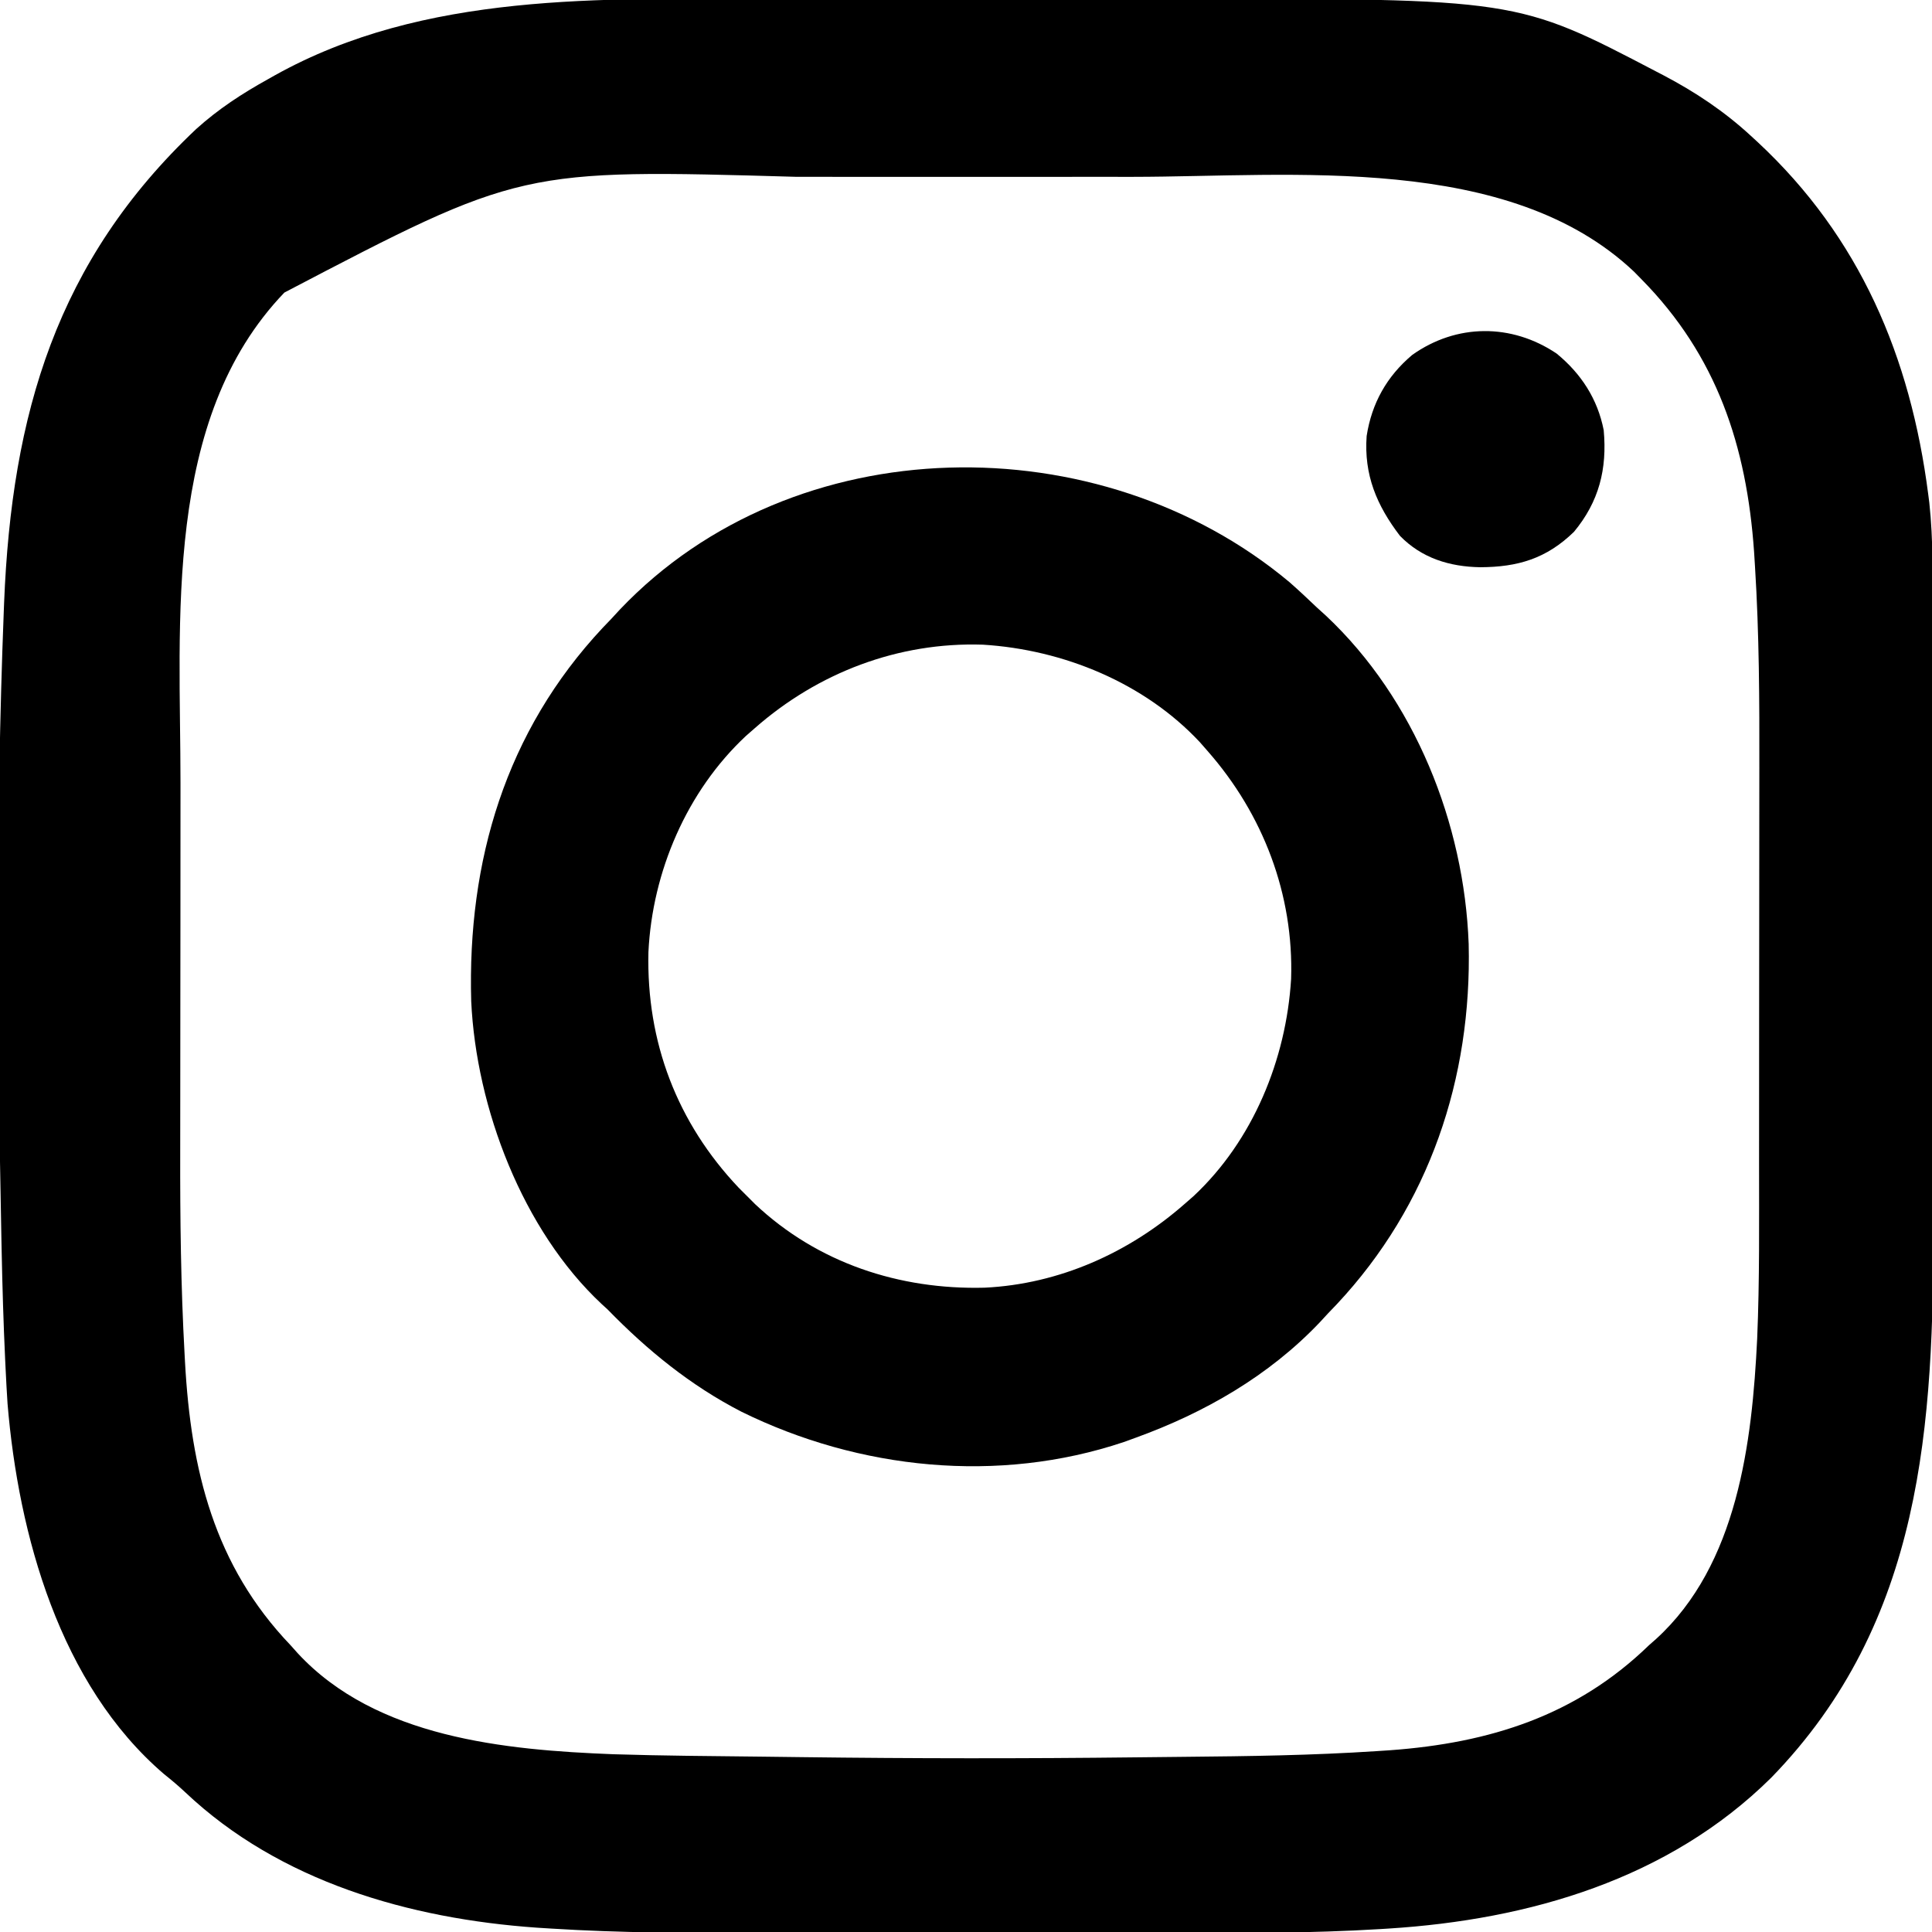
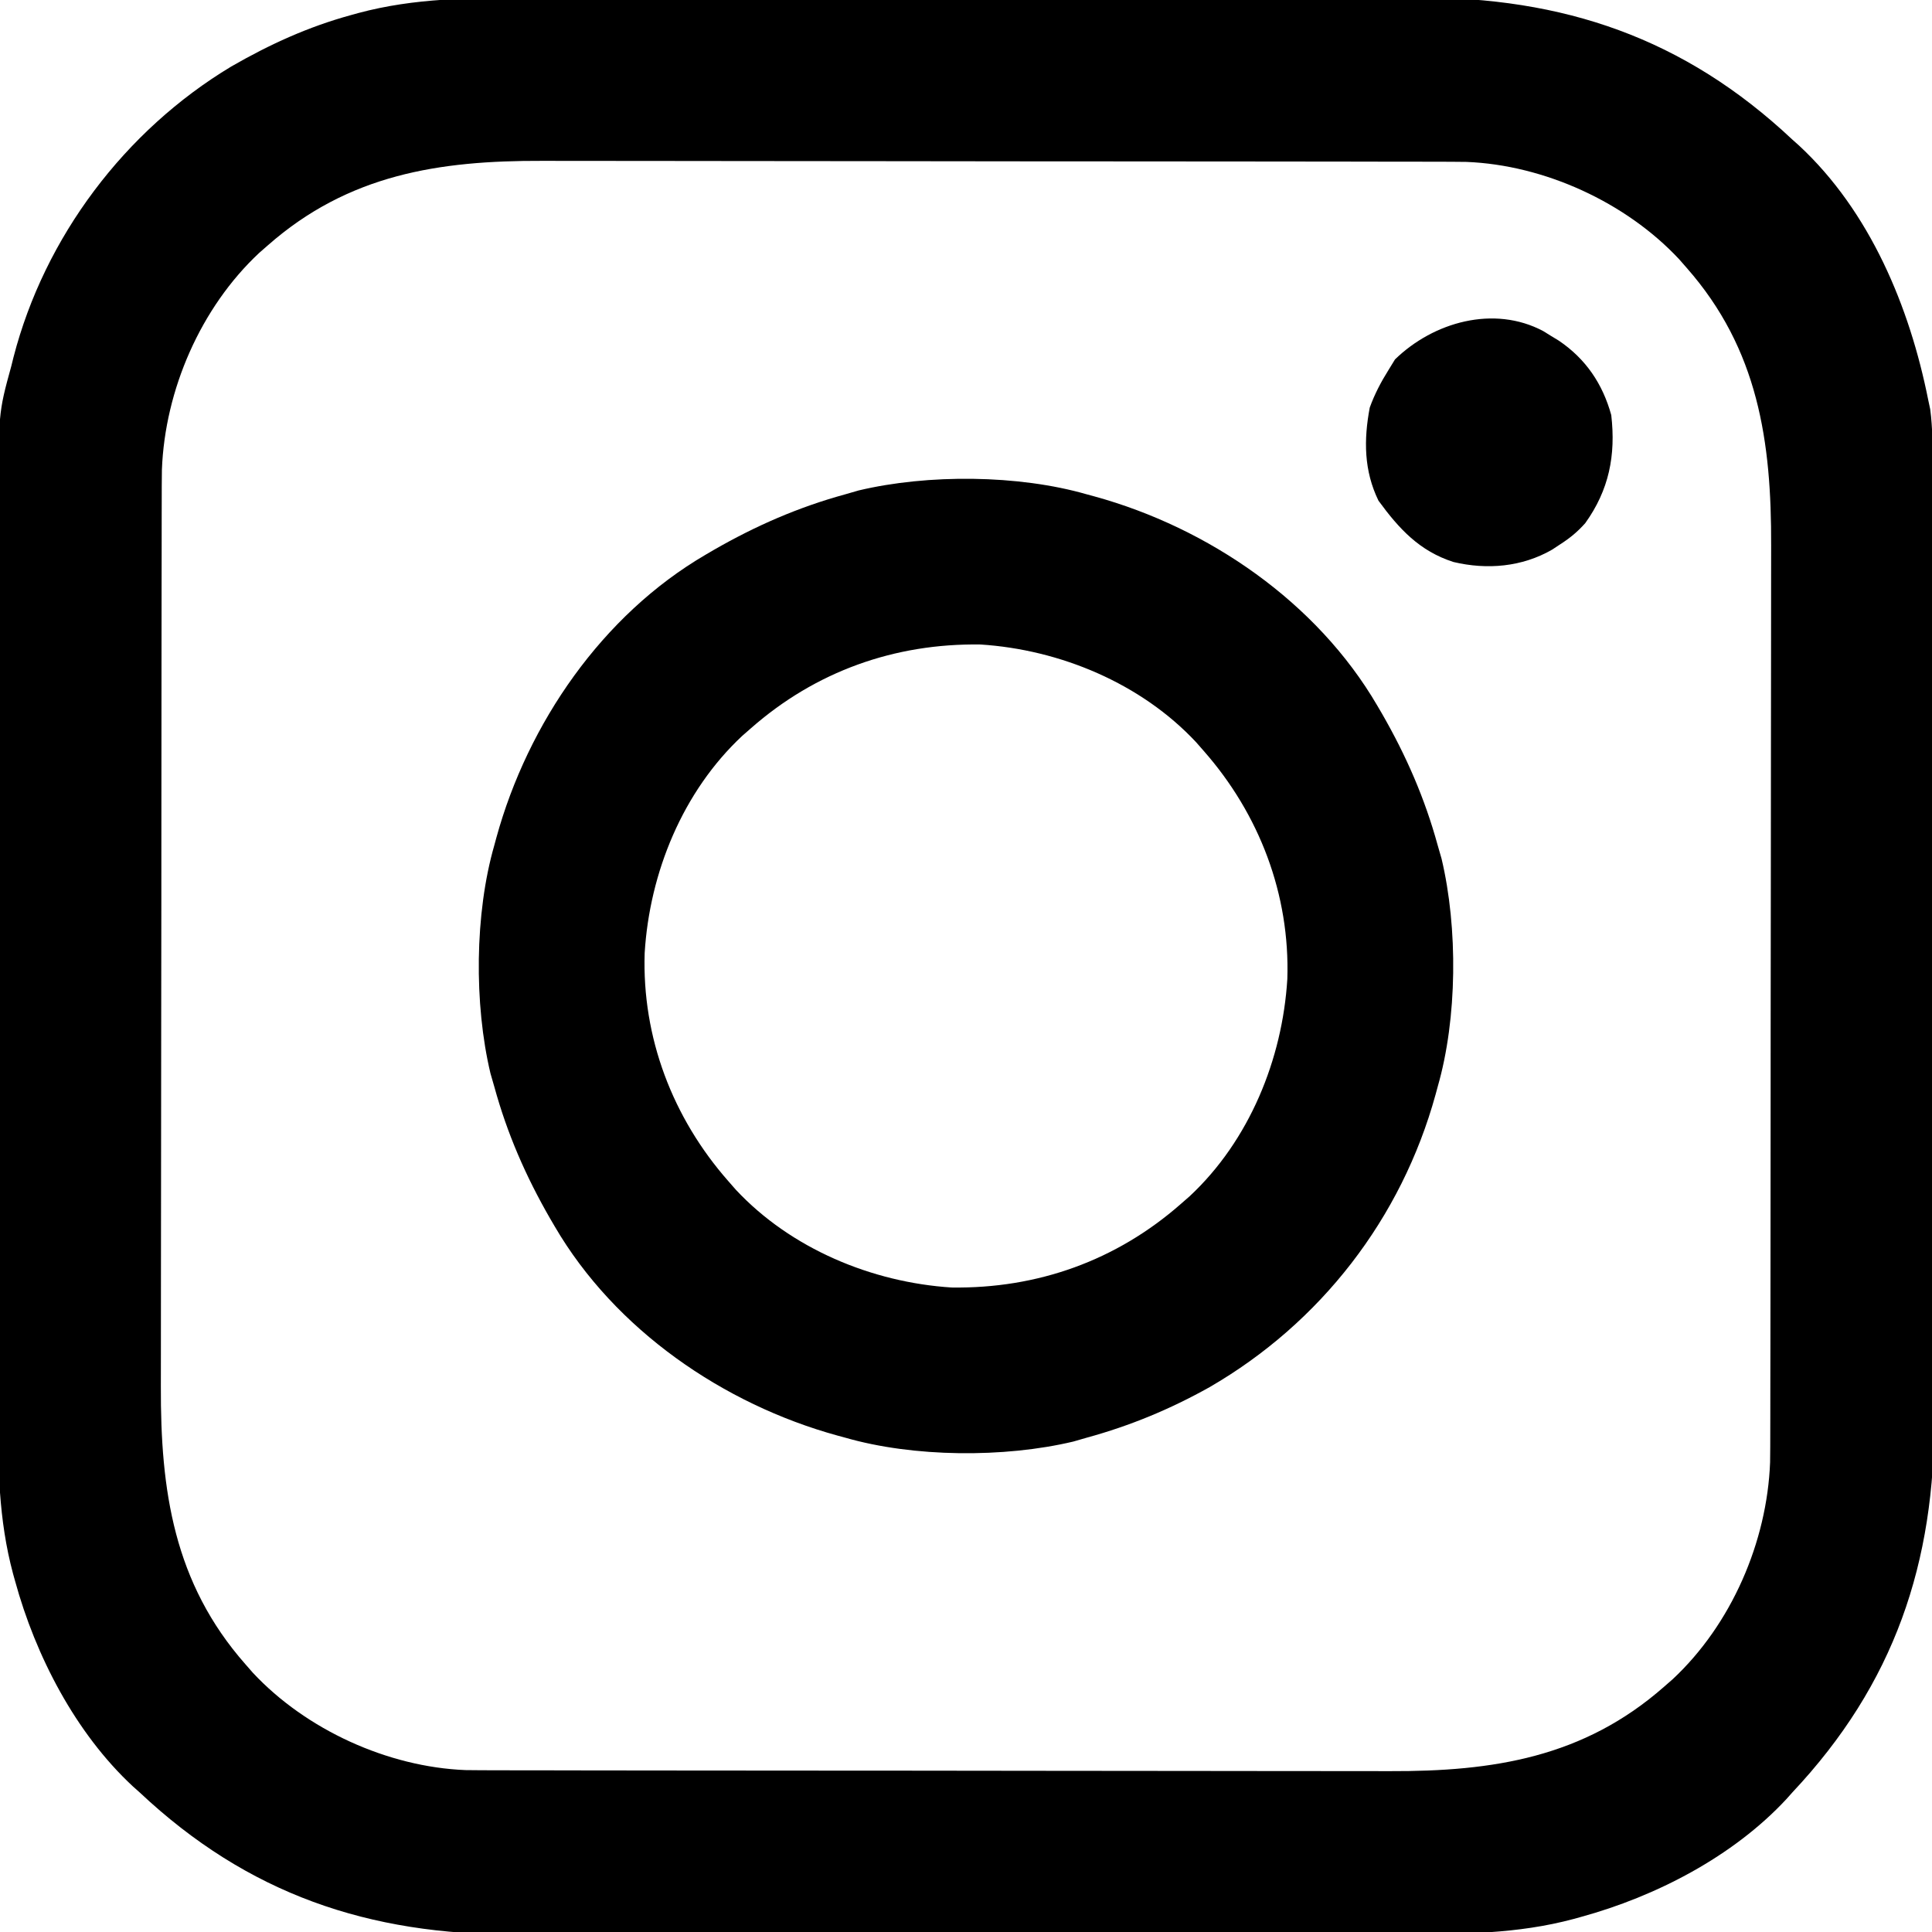
<svg xmlns="http://www.w3.org/2000/svg" version="1.1" width="512" height="512">
-   <path d="M0 0 C4.999 0.005 9.998 0 14.997 -0.003 C23.381 -0.006 31.765 -0.002 40.149 0.008 C49.747 0.019 59.344 0.015 68.942 0.004 C77.285 -0.005 85.629 -0.006 93.972 -0.001 C98.91 0.002 103.848 0.003 108.786 -0.004 C198.42 -0.109 198.42 -0.109 235.452 19.269 C236.053 19.581 236.653 19.893 237.272 20.214 C245.747 24.666 253.394 29.759 260.452 36.269 C261.064 36.831 261.675 37.393 262.305 37.972 C289.344 63.169 302.759 94.812 307.452 131.269 C307.591 132.34 307.591 132.34 307.733 133.433 C308.829 143.506 308.608 153.641 308.613 163.759 C308.618 165.935 308.623 168.111 308.628 170.288 C308.642 176.179 308.648 182.07 308.653 187.962 C308.655 191.655 308.66 195.348 308.664 199.041 C308.678 210.63 308.687 222.22 308.691 233.81 C308.692 235.785 308.692 235.785 308.693 237.801 C308.693 238.46 308.693 239.12 308.693 239.8 C308.697 251.115 308.718 262.43 308.742 273.745 C308.764 284.076 308.774 294.406 308.775 304.737 C308.776 310.887 308.782 317.037 308.8 323.187 C308.951 377.928 306.057 430.051 265.827 471.394 C238.65 498.287 201.712 509.013 164.386 511.361 C163.71 511.404 163.033 511.447 162.337 511.49 C143.805 512.623 125.262 512.563 106.703 512.537 C101.676 512.532 96.649 512.537 91.622 512.54 C83.19 512.544 74.759 512.539 66.328 512.529 C56.676 512.519 47.024 512.522 37.372 512.533 C28.982 512.542 20.592 512.543 12.202 512.538 C7.236 512.535 2.27 512.534 -2.696 512.541 C-20.981 512.563 -39.227 512.51 -57.481 511.361 C-59.378 511.242 -59.378 511.242 -61.312 511.12 C-95.013 508.748 -129.406 498.929 -154.419 475.276 C-156.257 473.543 -158.136 471.967 -160.11 470.394 C-187.699 446.737 -198.65 407.027 -201.548 372.269 C-201.754 369.185 -201.915 366.101 -202.063 363.015 C-202.105 362.145 -202.148 361.276 -202.191 360.38 C-202.637 350.846 -202.914 341.311 -203.11 331.769 C-203.131 330.767 -203.152 329.765 -203.173 328.734 C-204.271 273.338 -204.698 217.639 -202.548 162.269 C-202.504 161.138 -202.504 161.138 -202.459 159.985 C-200.454 110.05 -188.567 69.388 -151.548 34.456 C-145.664 29.153 -139.461 25.105 -132.548 21.269 C-131.959 20.936 -131.371 20.604 -130.764 20.261 C-91.103 -1.892 -44.031 -0.06 0 0 Z M-128.184 77.8 C-160.468 111.418 -155.708 164.922 -155.715 207.935 C-155.716 210.594 -155.718 213.253 -155.72 215.911 C-155.73 225.257 -155.734 234.603 -155.733 243.949 C-155.732 252.545 -155.743 261.141 -155.759 269.737 C-155.772 277.21 -155.777 284.684 -155.777 292.157 C-155.776 296.579 -155.779 301.001 -155.79 305.423 C-155.83 323.304 -155.623 341.127 -154.639 358.985 C-154.578 360.105 -154.578 360.105 -154.517 361.247 C-152.935 389.875 -146.807 415.09 -126.548 436.269 C-125.61 437.319 -125.61 437.319 -124.653 438.39 C-103.884 460.82 -69.707 464.045 -41.035 465.159 C-27.873 465.573 -14.699 465.652 -1.532 465.801 C1.928 465.841 5.387 465.885 8.847 465.929 C38.416 466.306 67.97 466.327 97.54 465.981 C101.791 465.931 106.041 465.885 110.292 465.847 C127.292 465.693 144.258 465.456 161.226 464.339 C162.414 464.261 163.603 464.183 164.828 464.102 C191.169 462.177 214.14 454.998 233.452 436.269 C234.065 435.73 234.677 435.191 235.308 434.636 C256.944 414.93 260.781 382.552 262.123 355.034 C262.777 339.52 262.617 323.976 262.62 308.452 C262.62 305.597 262.622 302.741 262.625 299.886 C262.634 289.864 262.638 279.842 262.638 269.82 C262.637 260.577 262.648 251.335 262.663 242.093 C262.677 234.077 262.682 226.06 262.681 218.044 C262.681 213.293 262.684 208.541 262.694 203.79 C262.732 185.96 262.662 168.176 261.543 150.375 C261.423 148.458 261.423 148.458 261.3 146.503 C259.332 118.412 251.423 94.53 231.452 74.269 C230.466 73.263 230.466 73.263 229.46 72.237 C196.138 40.775 138.899 47.099 96.809 47.134 C92.709 47.137 88.608 47.134 84.508 47.133 C77.632 47.131 70.757 47.133 63.882 47.138 C56.014 47.144 48.147 47.142 40.28 47.136 C33.435 47.132 26.591 47.131 19.747 47.134 C15.698 47.135 11.65 47.136 7.601 47.132 C-65.554 45.037 -65.554 45.037 -128.184 77.8 Z " fill="#000000" transform="translate(203.5477,-0.268651)" />
-   <path d="M0 0 C2.485 2.185 4.887 4.435 7.277 6.723 C8.074 7.445 8.871 8.166 9.691 8.91 C33.2 31 46.32 63.949 47.492 95.867 C48.343 131.476 37.088 165.144 12.539 191.363 C11.793 192.142 11.046 192.92 10.277 193.723 C9.521 194.542 8.764 195.362 7.984 196.207 C-5.484 210.357 -22.47 220.106 -40.723 226.723 C-41.771 227.104 -42.819 227.486 -43.898 227.879 C-77.116 239.022 -114.035 235.204 -145.223 219.848 C-158.719 212.901 -170.15 203.581 -180.723 192.723 C-181.229 192.261 -181.736 191.8 -182.258 191.324 C-203.23 171.737 -215.521 139.362 -216.847 111.067 C-217.889 73.903 -207.729 39.579 -181.984 12.082 C-181.238 11.303 -180.492 10.525 -179.723 9.723 C-178.966 8.903 -178.209 8.083 -177.43 7.238 C-131.223 -41.305 -50.271 -42.048 0 0 Z M-141.723 38.723 C-142.484 39.389 -143.246 40.056 -144.031 40.742 C-159.725 55.403 -168.849 76.744 -169.883 98.02 C-170.452 121.858 -162.293 143.251 -145.957 160.488 C-145.22 161.226 -144.482 161.963 -143.723 162.723 C-143.027 163.419 -142.33 164.115 -141.613 164.832 C-125.037 180.44 -103.352 187.554 -80.809 186.973 C-61.012 186.032 -42.477 177.701 -27.723 164.723 C-26.961 164.056 -26.199 163.39 -25.414 162.703 C-9.657 147.983 -0.873 126.479 0.434 105.176 C1.16 82.767 -6.974 61.488 -21.723 44.723 C-22.389 43.961 -23.056 43.199 -23.742 42.414 C-38.462 26.657 -59.966 17.873 -81.27 16.566 C-103.678 15.84 -124.957 23.974 -141.723 38.723 Z " fill="#000000" transform="translate(341.7227,154.2773)" />
-   <path d="M0 0 C6.482 5.31 10.854 12.009 12.48 20.305 C13.419 30.593 11.235 39.262 4.586 47.258 C-2.741 54.381 -10.327 56.586 -20.251 56.626 C-28.342 56.491 -35.752 54.232 -41.52 48.305 C-47.692 40.213 -51.083 32.153 -50.344 21.855 C-48.992 13.156 -45.009 6.045 -38.27 0.367 C-26.535 -7.967 -11.929 -8.026 0 0 Z " fill="#000000" transform="translate(412.5195,93.69531)" />
+   <path d="M0 0 C2.803 -0.005 5.606 -0.016 8.409 -0.026 C15.188 -0.048 21.968 -0.048 28.748 -0.039 C34.267 -0.033 39.787 -0.034 45.306 -0.041 C46.096 -0.042 46.886 -0.043 47.7 -0.043 C49.306 -0.045 50.912 -0.047 52.518 -0.049 C67.527 -0.066 82.537 -0.057 97.546 -0.04 C111.226 -0.025 124.905 -0.04 138.585 -0.069 C152.689 -0.098 166.793 -0.109 180.898 -0.1 C182.498 -0.099 184.099 -0.098 185.7 -0.097 C186.487 -0.096 187.274 -0.096 188.085 -0.095 C193.585 -0.093 199.084 -0.103 204.583 -0.117 C211.305 -0.135 218.026 -0.135 224.748 -0.112 C228.165 -0.101 231.582 -0.1 235 -0.116 C274.09 -0.286 306.1 10.573 334.771 37.533 C335.361 38.059 335.951 38.585 336.56 39.127 C355.348 56.58 365.86 81.881 370.771 106.533 C371.031 107.752 371.031 107.752 371.297 108.996 C371.969 114.013 371.922 118.977 371.924 124.034 C371.931 125.781 371.931 125.781 371.938 127.564 C371.949 130.79 371.955 134.015 371.96 137.241 C371.966 140.724 371.977 144.207 371.988 147.69 C372.013 156.101 372.027 164.513 372.04 172.924 C372.044 175.304 372.048 177.684 372.052 180.064 C372.077 194.871 372.099 209.679 372.112 224.486 C372.115 227.914 372.118 231.342 372.121 234.77 C372.121 235.621 372.122 236.473 372.123 237.351 C372.135 251.115 372.169 264.879 372.21 278.644 C372.253 292.806 372.276 306.969 372.282 321.132 C372.285 329.071 372.297 337.01 372.33 344.949 C372.358 351.718 372.369 358.487 372.358 365.257 C372.352 368.701 372.355 372.144 372.38 375.588 C372.62 414.758 361.788 446.803 334.771 475.533 C334.245 476.124 333.719 476.714 333.177 477.323 C319.046 492.535 298.58 503.108 278.771 508.533 C278.133 508.711 277.496 508.888 276.839 509.07 C261.808 513.101 247.015 513.108 231.541 513.067 C228.738 513.072 225.935 513.083 223.132 513.093 C216.353 513.114 209.573 513.115 202.793 513.106 C197.274 513.1 191.754 513.101 186.235 513.108 C185.445 513.109 184.655 513.109 183.841 513.11 C182.235 513.112 180.629 513.114 179.023 513.116 C164.014 513.132 149.004 513.124 133.995 513.107 C120.315 513.092 106.636 513.107 92.956 513.136 C78.852 513.165 64.748 513.176 50.643 513.167 C49.043 513.166 47.442 513.165 45.841 513.164 C45.054 513.163 44.267 513.163 43.456 513.162 C37.956 513.16 32.457 513.17 26.958 513.184 C20.236 513.202 13.515 513.202 6.793 513.179 C3.376 513.168 -0.041 513.167 -3.459 513.183 C-42.549 513.353 -74.559 502.494 -103.229 475.533 C-104.115 474.745 -104.115 474.745 -105.019 473.94 C-120.232 459.808 -130.801 439.343 -136.229 419.533 C-136.495 418.579 -136.495 418.579 -136.767 417.604 C-140.642 403.189 -140.805 389.051 -140.738 374.2 C-140.726 370.71 -140.739 367.22 -140.748 363.729 C-140.761 356.92 -140.754 350.111 -140.739 343.302 C-140.722 335.353 -140.725 327.404 -140.729 319.454 C-140.735 305.262 -140.721 291.07 -140.696 276.877 C-140.672 263.141 -140.665 249.405 -140.676 235.668 C-140.687 220.663 -140.689 205.658 -140.674 190.654 C-140.673 189.051 -140.671 187.448 -140.67 185.845 C-140.669 185.057 -140.668 184.268 -140.668 183.456 C-140.663 177.929 -140.665 172.402 -140.669 166.875 C-140.674 160.133 -140.668 153.391 -140.648 146.648 C-140.638 143.215 -140.633 139.783 -140.641 136.35 C-140.683 110.1 -140.683 110.1 -137.229 97.533 C-137.038 96.761 -136.846 95.988 -136.648 95.192 C-128.407 63.326 -107.115 35.092 -78.944 18.16 C-68.764 12.3 -58.574 7.64 -47.229 4.533 C-46.592 4.356 -45.955 4.179 -45.298 3.997 C-30.267 -0.035 -15.474 -0.041 0 0 Z M-69.229 65.533 C-69.991 66.2 -70.753 66.866 -71.538 67.553 C-87.055 82.048 -96.521 103.87 -97.323 125.005 C-97.364 127.855 -97.372 130.704 -97.37 133.555 C-97.373 134.645 -97.376 135.734 -97.379 136.856 C-97.388 140.495 -97.389 144.134 -97.391 147.773 C-97.395 150.387 -97.4 153.001 -97.406 155.615 C-97.419 162.711 -97.425 169.806 -97.43 176.902 C-97.432 181.34 -97.437 185.777 -97.441 190.215 C-97.453 202.523 -97.464 214.831 -97.467 227.138 C-97.467 227.925 -97.467 228.712 -97.468 229.522 C-97.468 230.311 -97.468 231.1 -97.468 231.912 C-97.469 233.51 -97.469 235.107 -97.47 236.705 C-97.47 237.498 -97.47 238.29 -97.47 239.107 C-97.474 251.931 -97.492 264.755 -97.515 277.579 C-97.539 290.772 -97.551 303.965 -97.552 317.158 C-97.553 324.555 -97.559 331.952 -97.577 339.348 C-97.593 345.65 -97.598 351.952 -97.59 358.254 C-97.586 361.462 -97.588 364.67 -97.601 367.878 C-97.702 395.555 -94.188 419.982 -75.229 441.533 C-74.23 442.676 -74.23 442.676 -73.21 443.842 C-59.112 458.934 -37.464 468.818 -16.837 469.627 C-13.973 469.668 -11.11 469.676 -8.245 469.674 C-7.148 469.677 -6.051 469.68 -4.92 469.683 C-1.248 469.692 2.424 469.693 6.096 469.695 C8.732 469.699 11.367 469.704 14.002 469.71 C21.159 469.723 28.317 469.729 35.474 469.734 C39.95 469.736 44.425 469.741 48.901 469.745 C61.31 469.757 73.718 469.768 86.127 469.771 C87.318 469.771 87.318 469.771 88.532 469.772 C89.725 469.772 89.725 469.772 90.942 469.772 C92.553 469.773 94.165 469.773 95.776 469.774 C96.575 469.774 97.375 469.774 98.198 469.774 C111.133 469.778 124.068 469.796 137.002 469.819 C150.305 469.843 163.608 469.855 176.911 469.856 C184.371 469.857 191.83 469.863 199.29 469.881 C205.646 469.897 212.001 469.902 218.357 469.893 C221.593 469.89 224.83 469.892 228.066 469.905 C255.466 470.004 279.442 466.295 300.771 447.533 C301.532 446.867 302.294 446.201 303.079 445.514 C318.596 431.019 328.062 409.197 328.864 388.062 C328.905 385.212 328.913 382.362 328.911 379.511 C328.914 378.422 328.917 377.333 328.92 376.211 C328.929 372.572 328.93 368.933 328.932 365.293 C328.936 362.679 328.941 360.066 328.947 357.452 C328.96 350.356 328.966 343.261 328.971 336.165 C328.973 331.727 328.978 327.289 328.982 322.852 C328.994 310.544 329.005 298.236 329.008 285.929 C329.008 285.142 329.009 284.355 329.009 283.544 C329.009 282.756 329.009 281.967 329.009 281.155 C329.01 279.557 329.01 277.96 329.011 276.362 C329.011 275.569 329.011 274.777 329.011 273.96 C329.015 261.136 329.033 248.312 329.056 235.488 C329.08 222.295 329.092 209.102 329.093 195.908 C329.094 188.512 329.1 181.115 329.118 173.719 C329.134 167.417 329.139 161.115 329.131 154.813 C329.127 151.605 329.129 148.397 329.142 145.189 C329.243 117.512 325.729 93.085 306.771 71.533 C306.104 70.772 305.438 70.01 304.751 69.225 C290.653 54.133 269.005 44.249 248.378 43.44 C245.514 43.399 242.651 43.391 239.786 43.393 C238.689 43.39 237.592 43.387 236.461 43.384 C232.789 43.375 229.117 43.374 225.445 43.372 C222.809 43.368 220.174 43.363 217.539 43.357 C210.382 43.344 203.224 43.338 196.067 43.333 C191.591 43.33 187.116 43.326 182.64 43.322 C170.231 43.31 157.823 43.299 145.414 43.296 C144.62 43.296 143.827 43.295 143.009 43.295 C141.816 43.295 141.816 43.295 140.599 43.295 C138.988 43.294 137.376 43.294 135.765 43.293 C134.966 43.293 134.166 43.293 133.343 43.293 C120.408 43.289 107.473 43.271 94.539 43.248 C81.236 43.224 67.933 43.212 54.63 43.211 C47.17 43.21 39.711 43.204 32.251 43.186 C25.895 43.17 19.54 43.165 13.184 43.173 C9.948 43.177 6.711 43.175 3.475 43.162 C-23.925 43.063 -47.901 46.772 -69.229 65.533 Z " fill="#000000" transform="translate(140.2295,-0.5334473)" />
+   <path d="M0 0 C1.012 0.274 1.012 0.274 2.045 0.554 C32.318 8.883 61.013 28.597 77 56 C77.409 56.7 77.819 57.399 78.241 58.12 C84.67 69.301 89.589 80.562 93 93 C93.509 94.762 93.509 94.762 94.027 96.559 C98.39 114.913 98.216 138.902 93 157 C92.817 157.675 92.635 158.35 92.446 159.045 C83.409 191.892 61.959 219.599 32.531 236.621 C22.094 242.459 11.526 246.839 0 250 C-1.174 250.339 -2.349 250.678 -3.559 251.027 C-21.913 255.39 -45.902 255.216 -64 250 C-64.675 249.817 -65.35 249.635 -66.045 249.446 C-96.318 241.117 -125.013 221.403 -141 194 C-141.409 193.3 -141.819 192.601 -142.241 191.88 C-148.67 180.699 -153.589 169.438 -157 157 C-157.339 155.826 -157.678 154.651 -158.027 153.441 C-162.39 135.087 -162.216 111.098 -157 93 C-156.726 91.988 -156.726 91.988 -156.446 90.955 C-148.117 60.682 -128.403 31.987 -101 16 C-99.951 15.386 -99.951 15.386 -98.88 14.759 C-87.699 8.33 -76.438 3.411 -64 0 C-62.826 -0.339 -61.651 -0.678 -60.441 -1.027 C-42.087 -5.39 -18.098 -5.216 0 0 Z M-89 62 C-89.762 62.666 -90.524 63.333 -91.309 64.02 C-107.066 78.739 -115.849 100.244 -117.156 121.547 C-117.883 143.955 -109.748 165.234 -95 182 C-94 183.143 -94 183.143 -92.98 184.309 C-78.412 199.904 -56.938 208.855 -35.816 210.203 C-13.086 210.531 7.848 203.088 25 188 C25.762 187.334 26.524 186.667 27.309 185.98 C43.066 171.261 51.849 149.756 53.156 128.453 C53.883 106.045 45.748 84.766 31 68 C30.334 67.238 29.667 66.476 28.98 65.691 C14.412 50.096 -7.062 41.145 -28.184 39.797 C-50.914 39.469 -71.848 46.912 -89 62 Z " fill="#000000" transform="translate(288,131)" />
+   <path d="M0 0 C0.666 0.414 1.333 0.828 2.02 1.254 C2.717 1.678 3.414 2.102 4.133 2.539 C11.265 7.361 15.739 13.976 18.02 22.254 C19.248 32.937 17.436 42.097 11.125 50.895 C9.07 53.197 7.164 54.772 4.582 56.441 C3.47 57.174 3.47 57.174 2.336 57.922 C-5.644 62.511 -14.872 63.307 -23.793 61.191 C-32.797 58.308 -38.239 52.381 -43.668 44.941 C-47.533 37.027 -47.601 28.825 -45.98 20.254 C-44.672 16.657 -43.013 13.491 -40.98 10.254 C-40.424 9.346 -39.867 8.439 -39.293 7.504 C-29.101 -2.412 -13.058 -6.953 0 0 Z " fill="#000000" transform="translate(408.9805,87.74609)" />
</svg>
